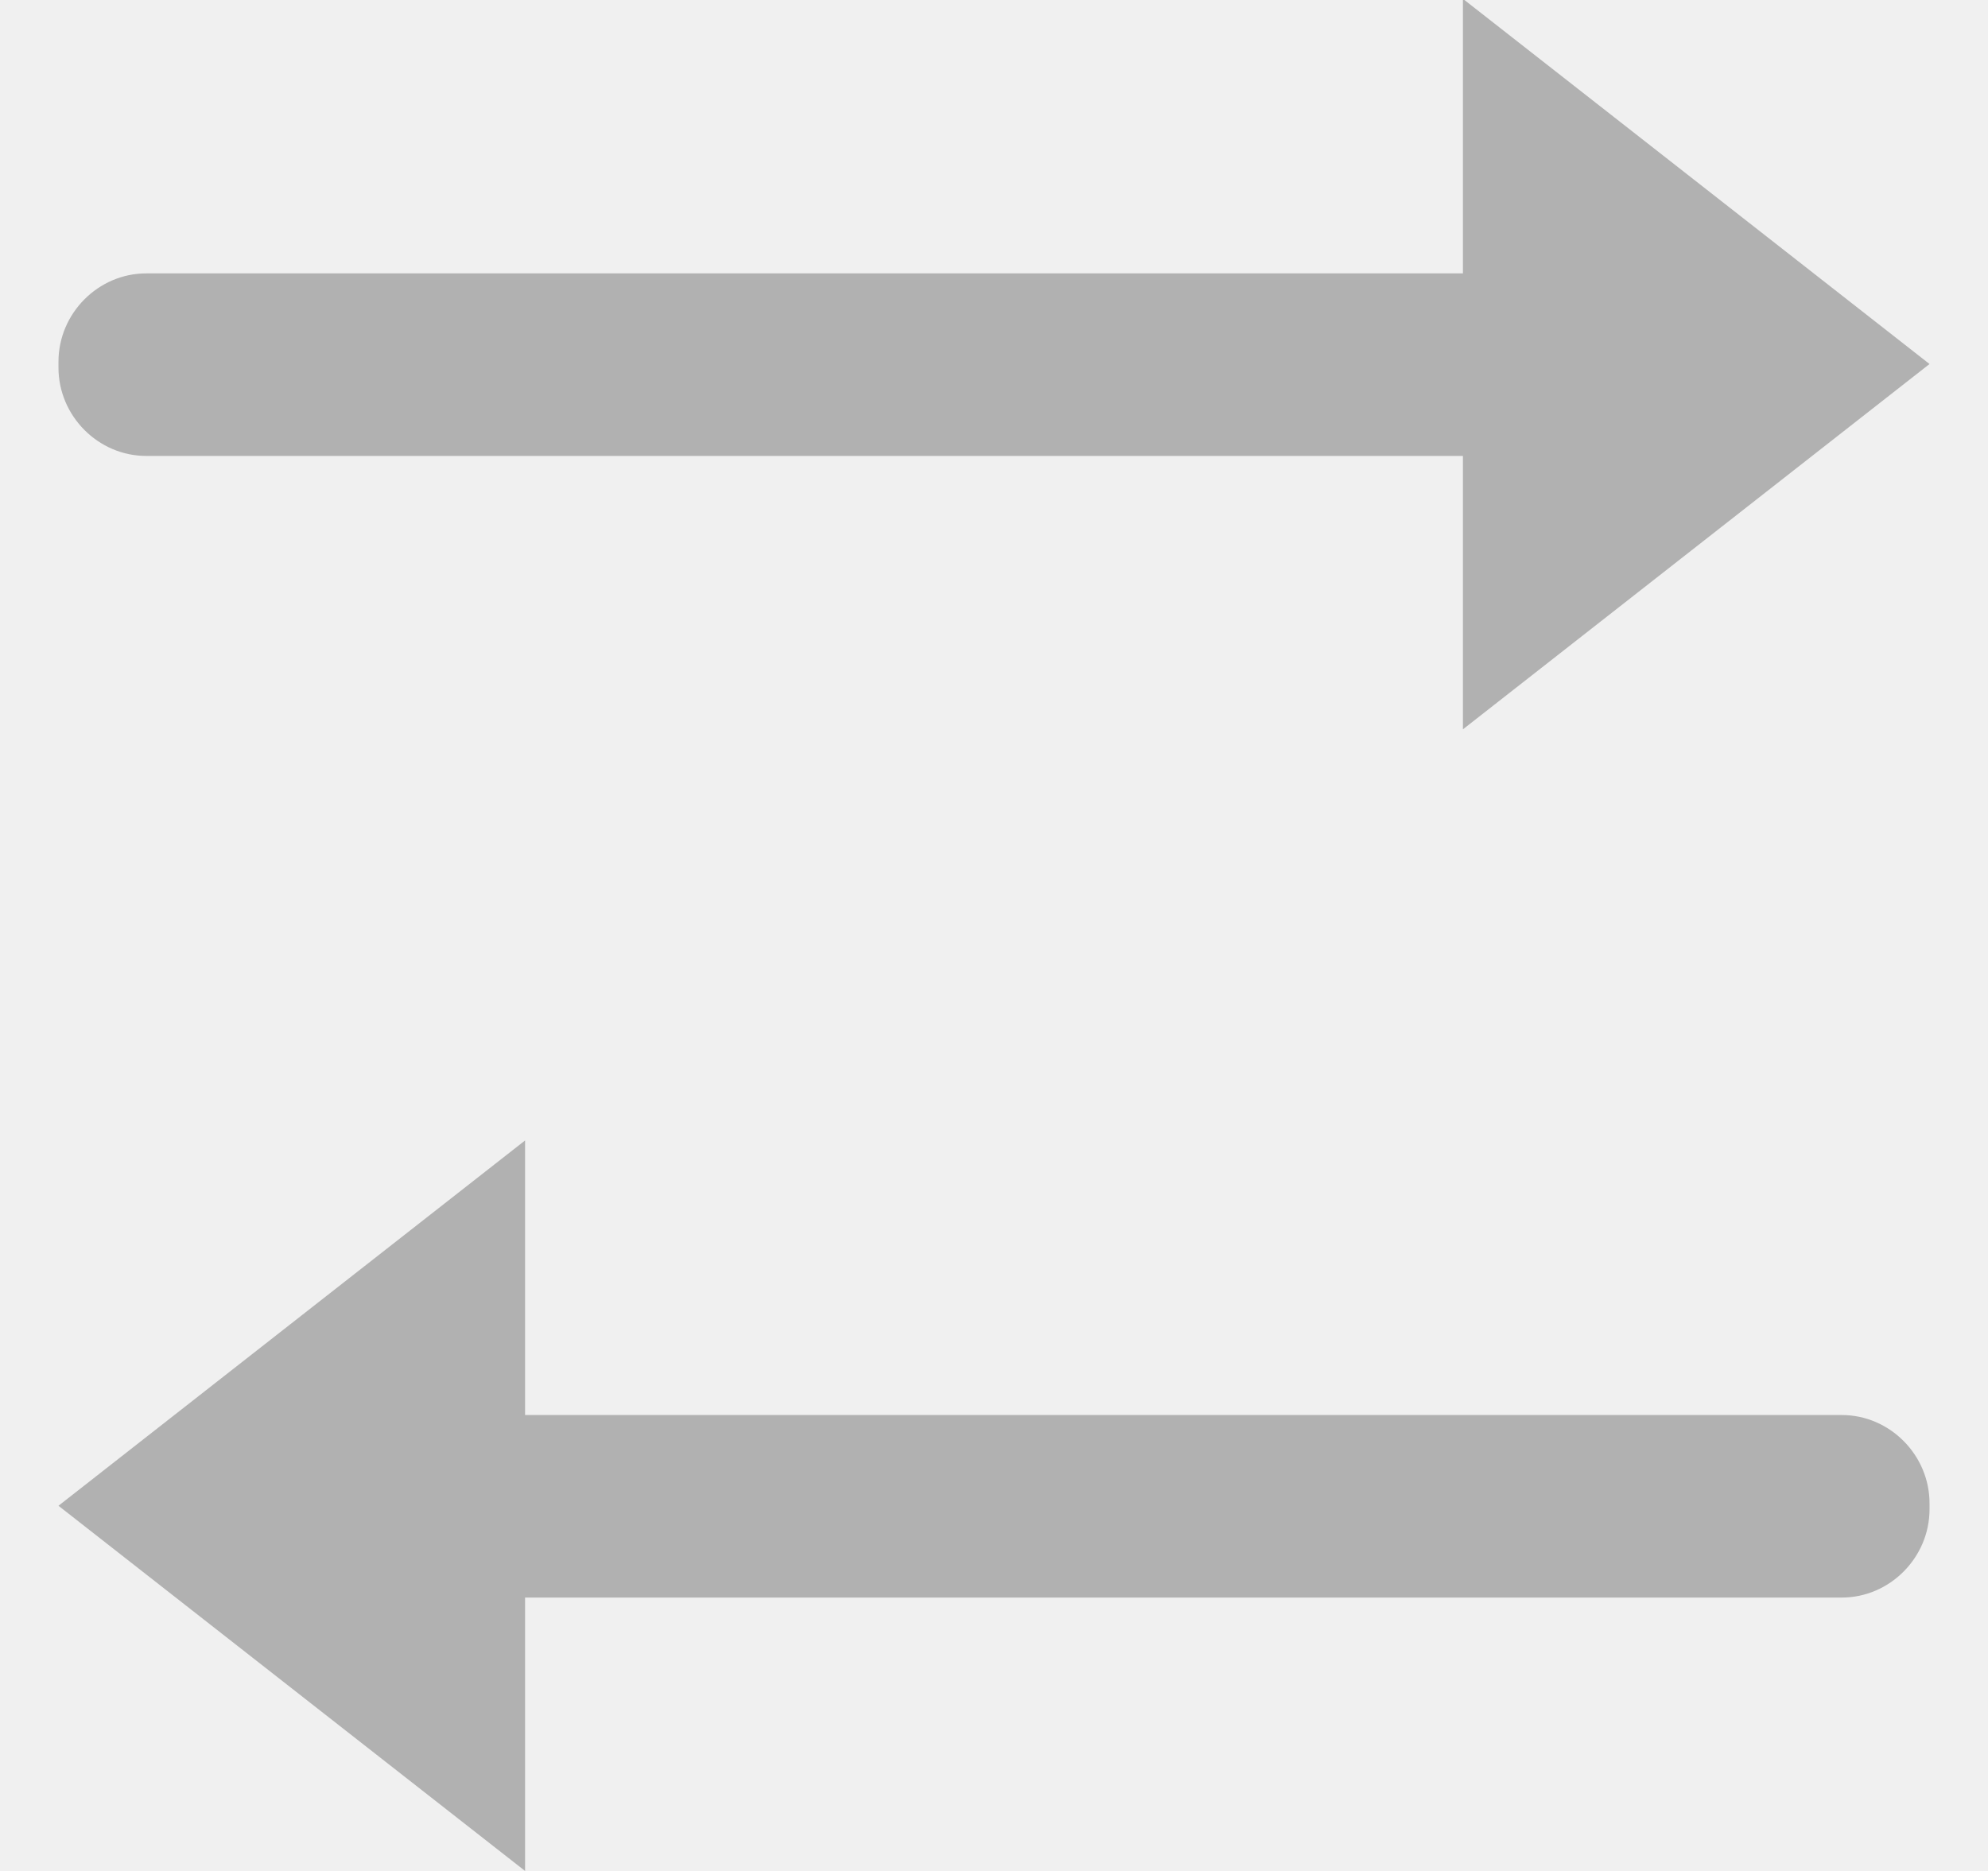
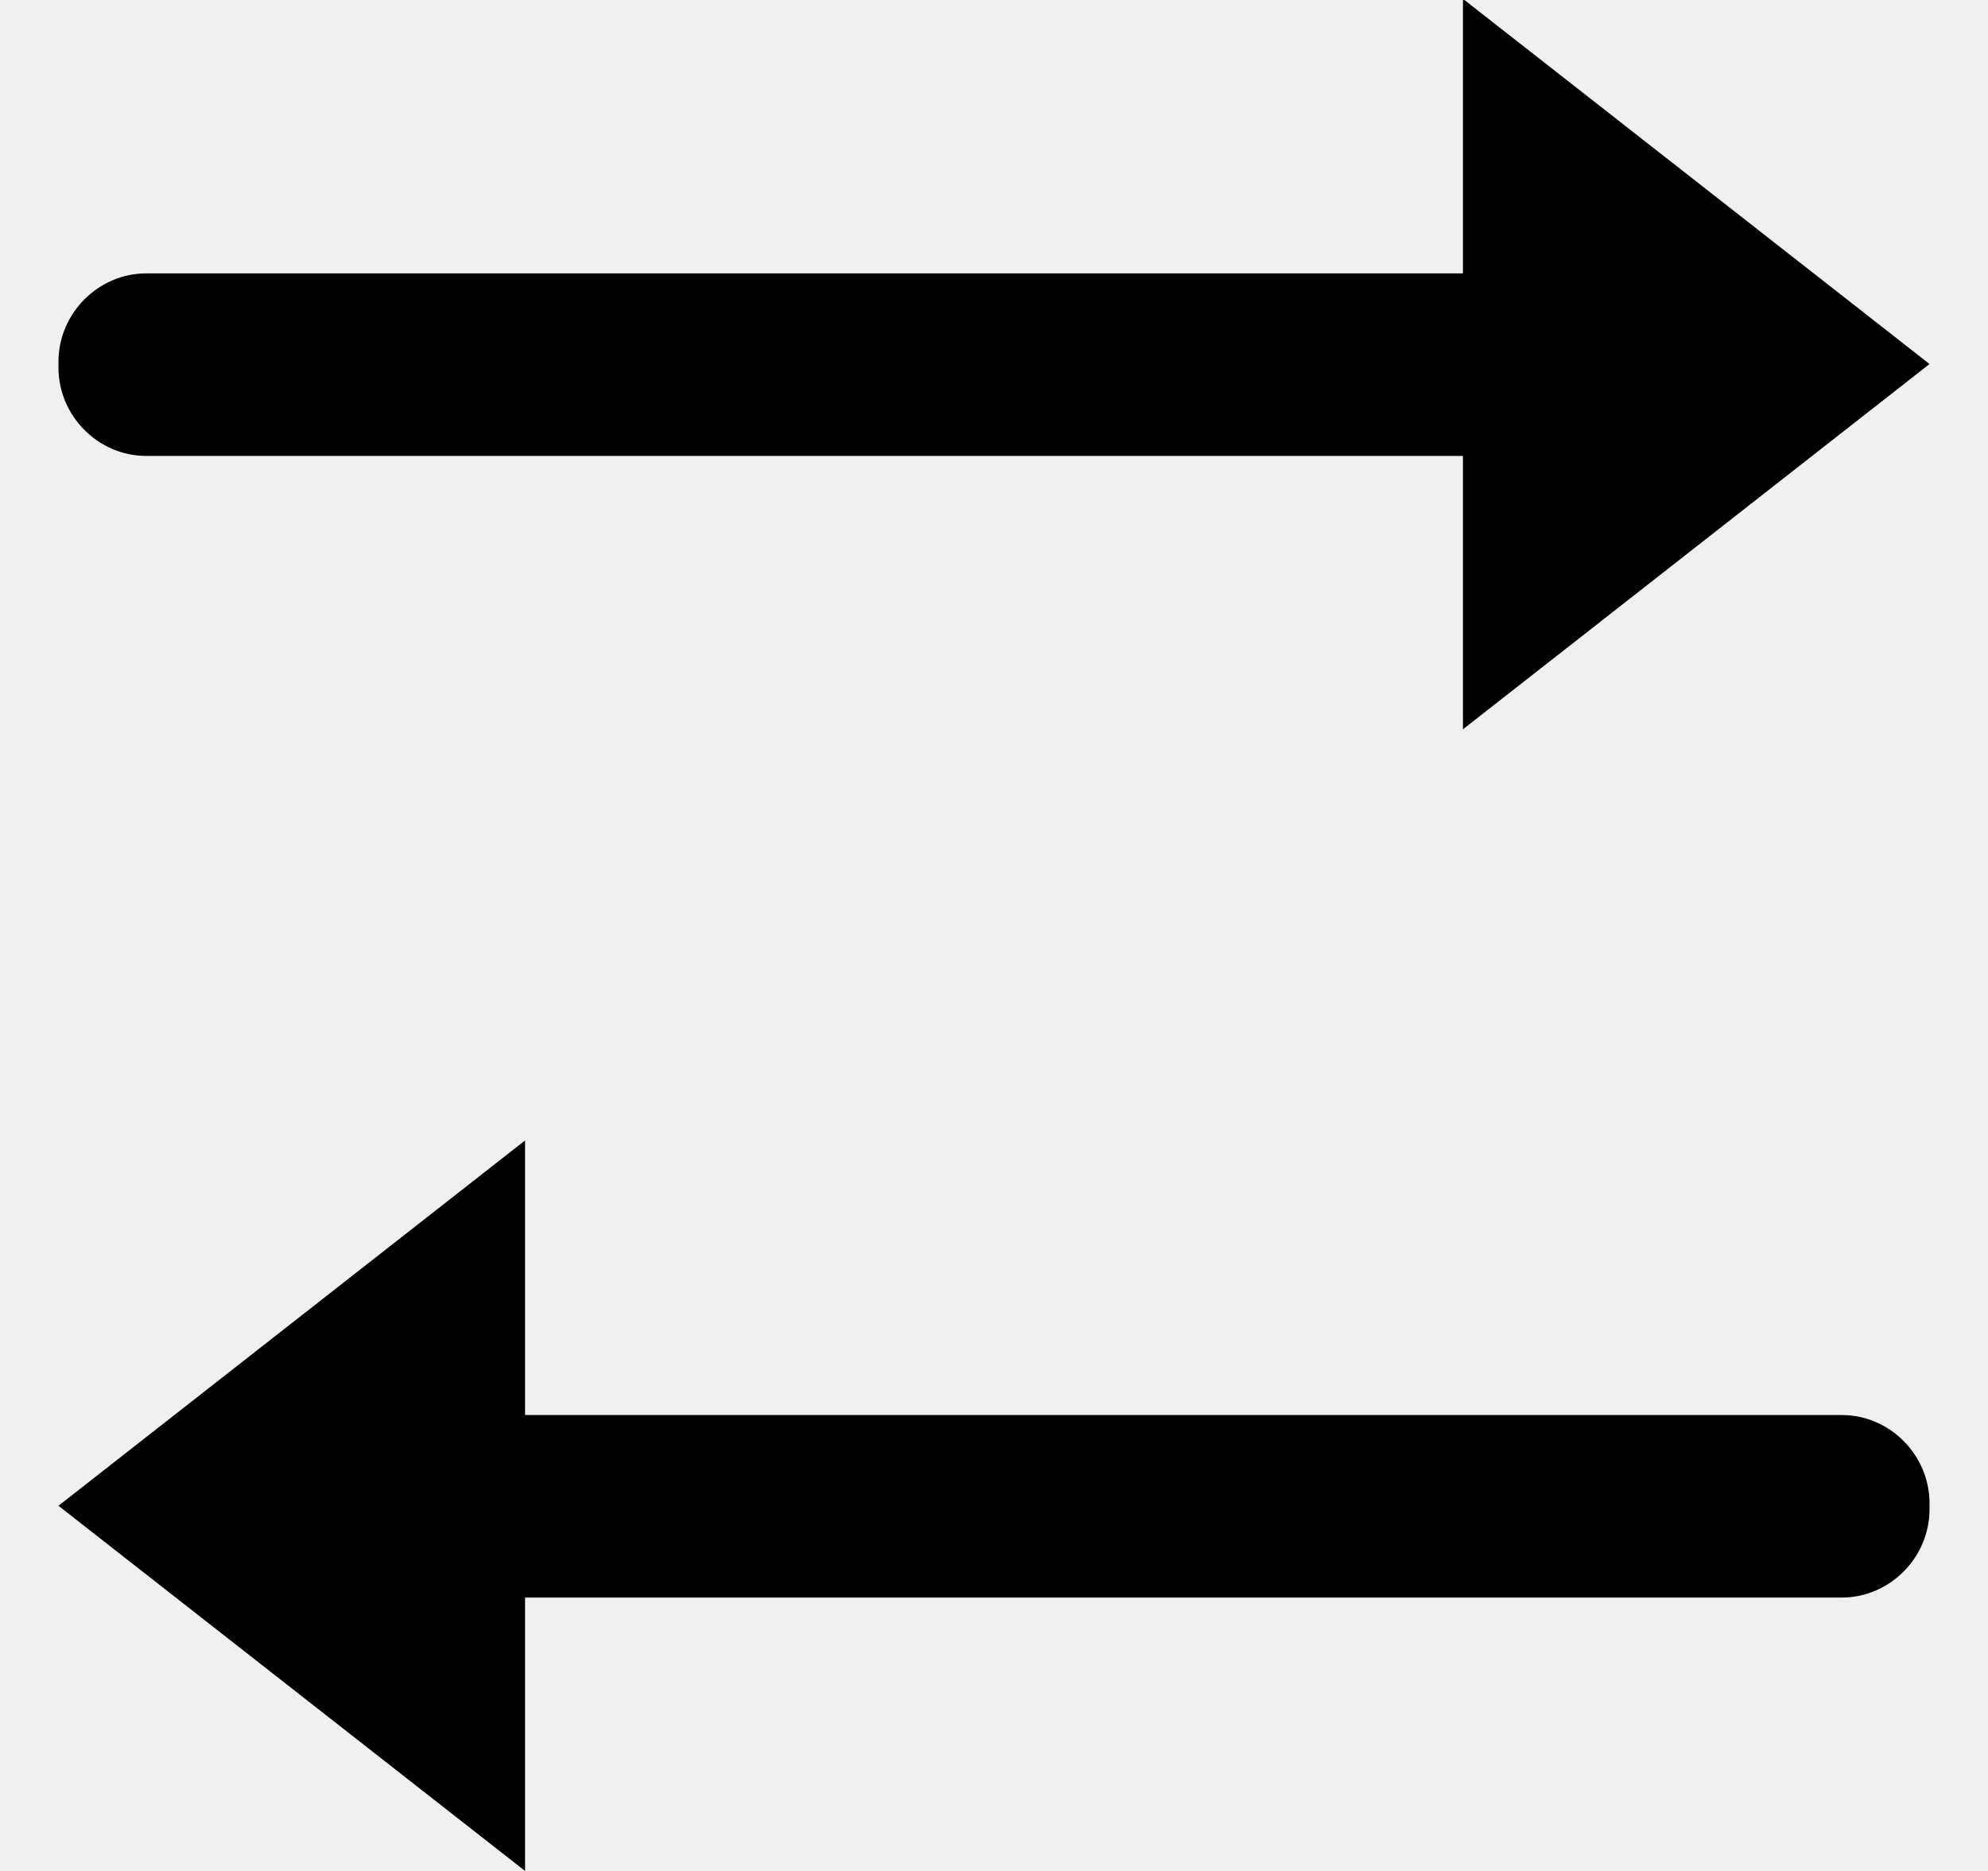
<svg xmlns="http://www.w3.org/2000/svg" width="17" height="16" viewBox="0 0 17 16" fill="none">
  <g clip-path="url(#clip0_901_1587)">
-     <path d="M12.51 2.338H1.25C0.84 2.338 0.5 2.68 0.5 3.093V3.144C0.5 3.557 0.84 3.899 1.25 3.899H12.51V6.237L16.5 3.113L12.51 -0.01V2.328V2.338Z" fill="#B1B1B1" />
-     <path d="M4.49 12.101H15.75C16.16 12.101 16.5 12.443 16.5 12.856V12.907C16.5 13.32 16.16 13.662 15.75 13.662H4.49V16L0.5 12.877L4.49 9.753V12.091V12.101Z" fill="#B1B1B1" />
+     <path d="M12.51 2.338H1.25C0.84 2.338 0.5 2.68 0.5 3.093V3.144C0.5 3.557 0.84 3.899 1.25 3.899H12.51V6.237L16.5 3.113L12.51 -0.01V2.328V2.338Z" fill="currentColor" />
+     <path d="M4.49 12.101H15.75C16.16 12.101 16.5 12.443 16.5 12.856V12.907C16.5 13.32 16.16 13.662 15.75 13.662H4.49V16L0.5 12.877L4.49 9.753V12.091V12.101Z" fill="currentColor" />
  </g>
  <defs>
    <clipPath id="clip0_901_1587">
-       <rect width="16" height="16" fill="white" transform="translate(0.5)" />
+       <rect width="16" height="16" fill="currentColor" transform="translate(0.5)" />
    </clipPath>
  </defs>
</svg>
